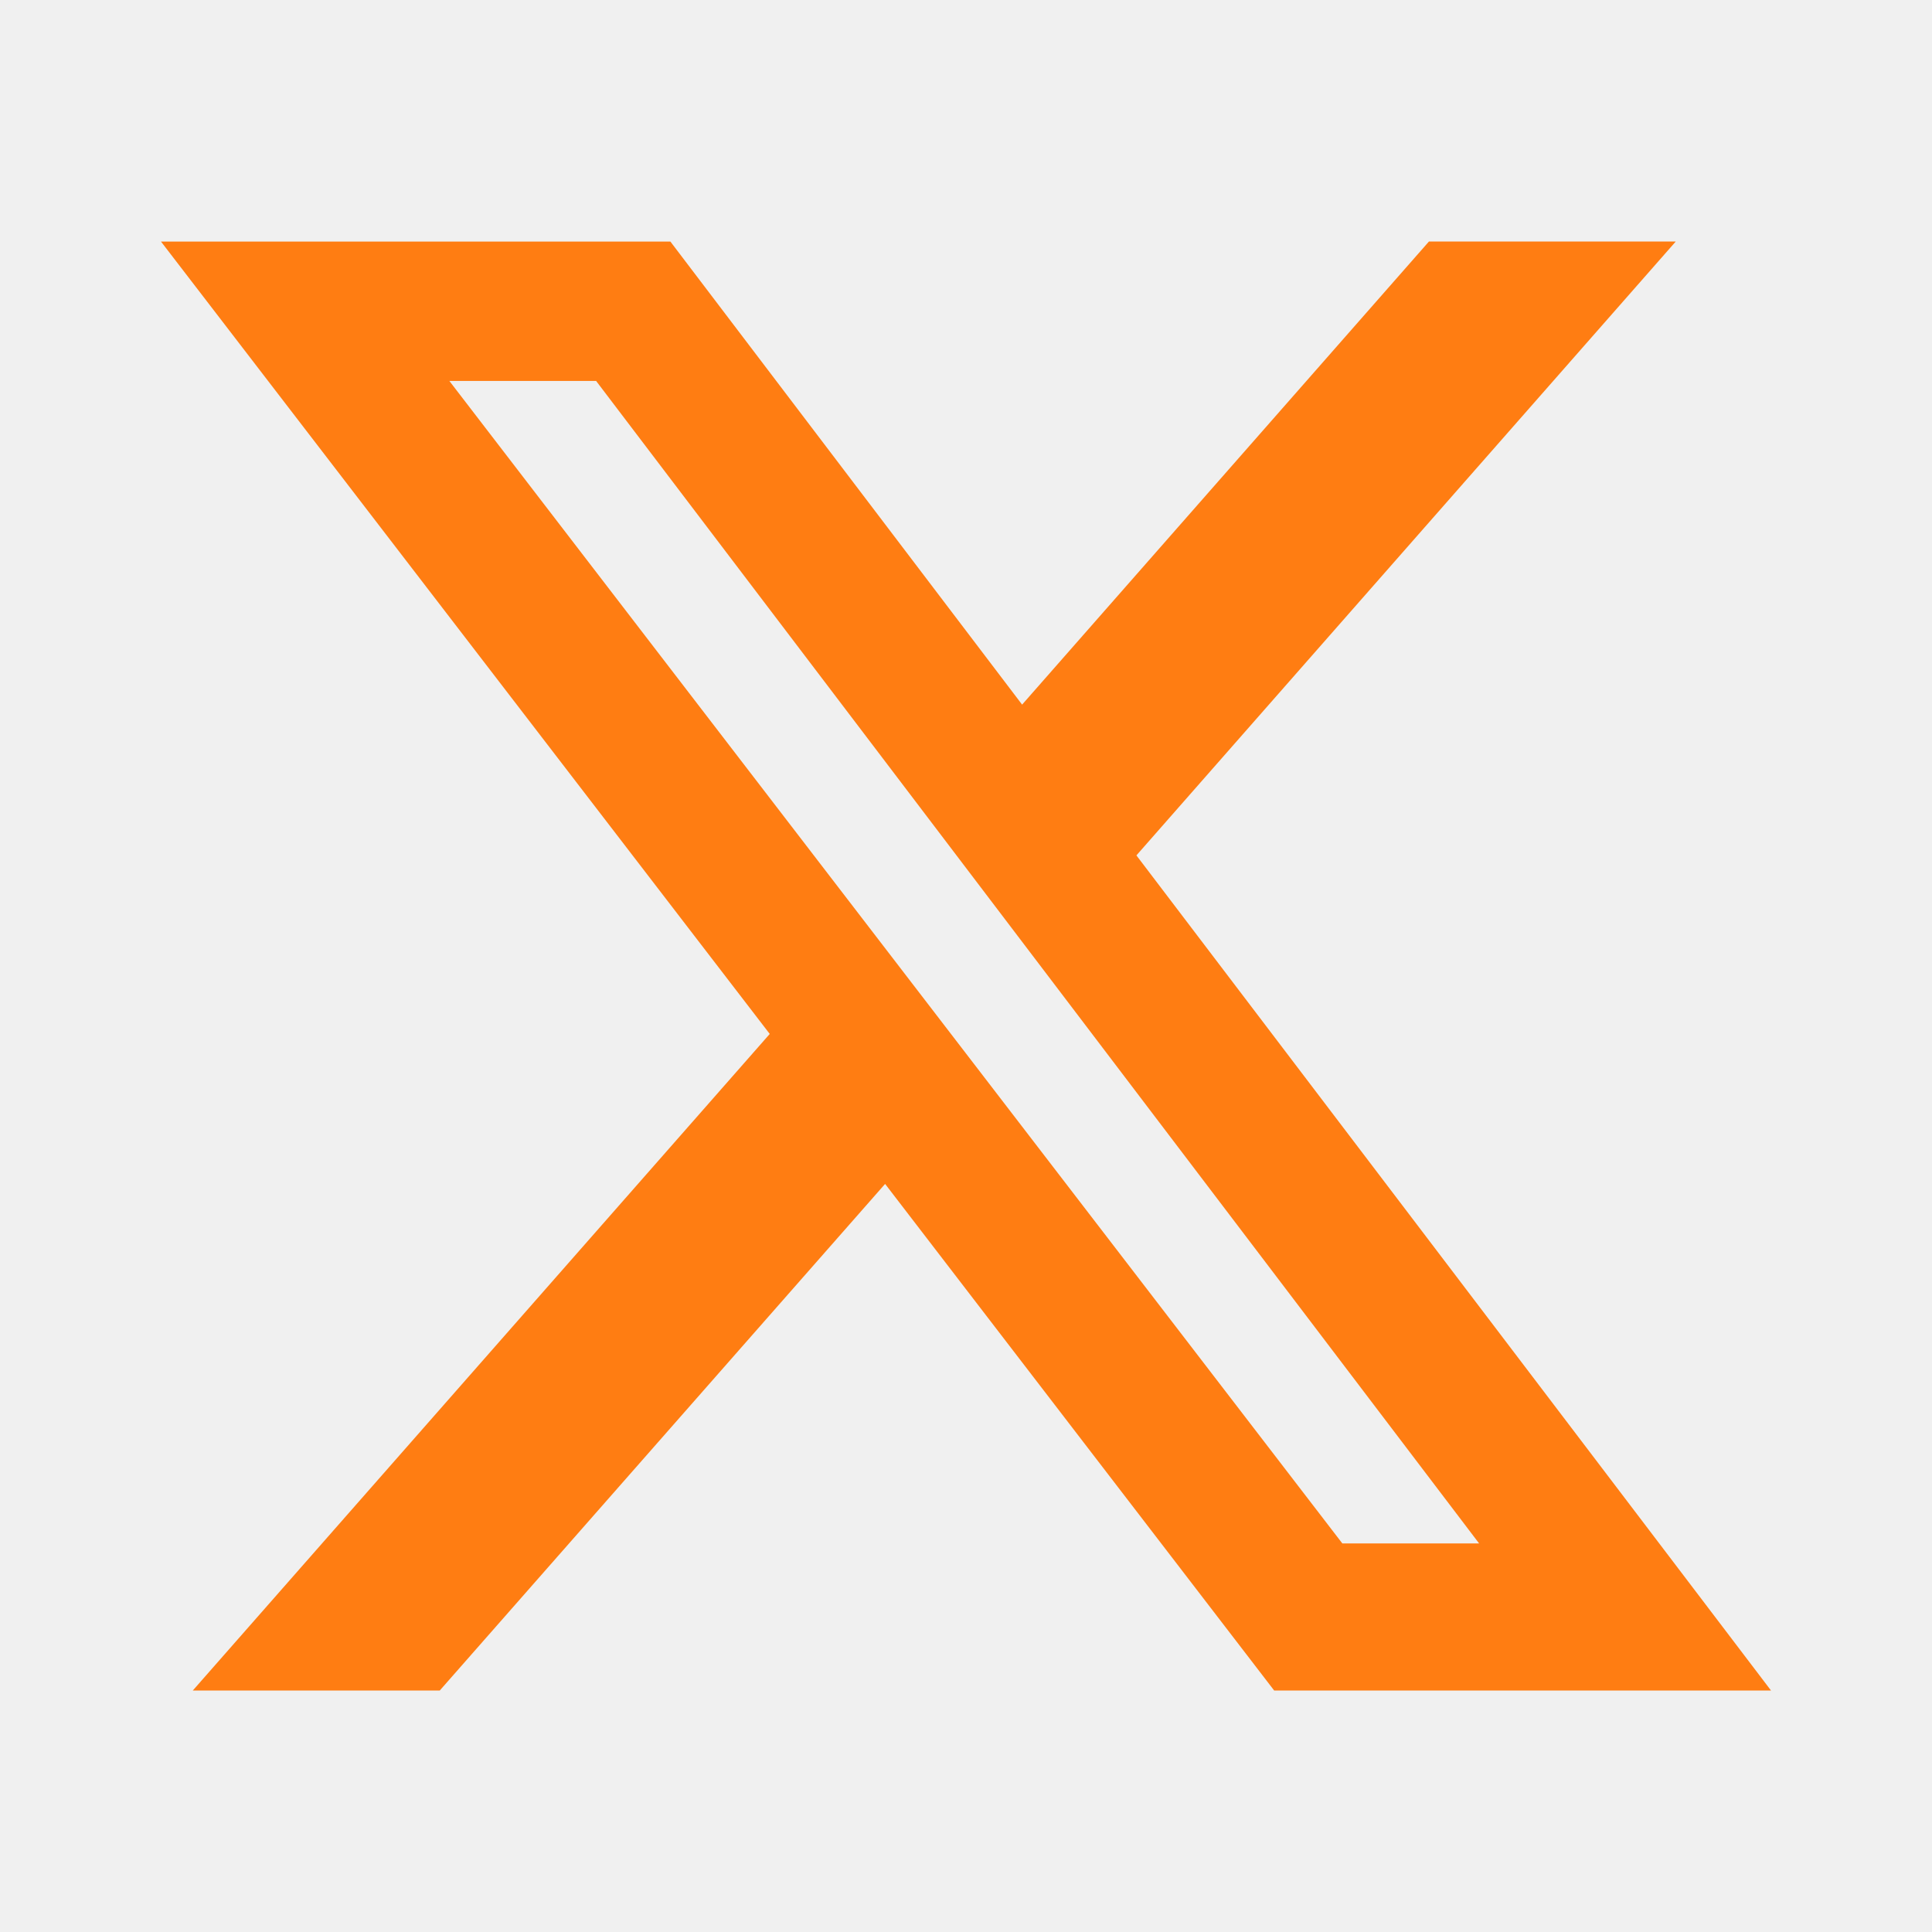
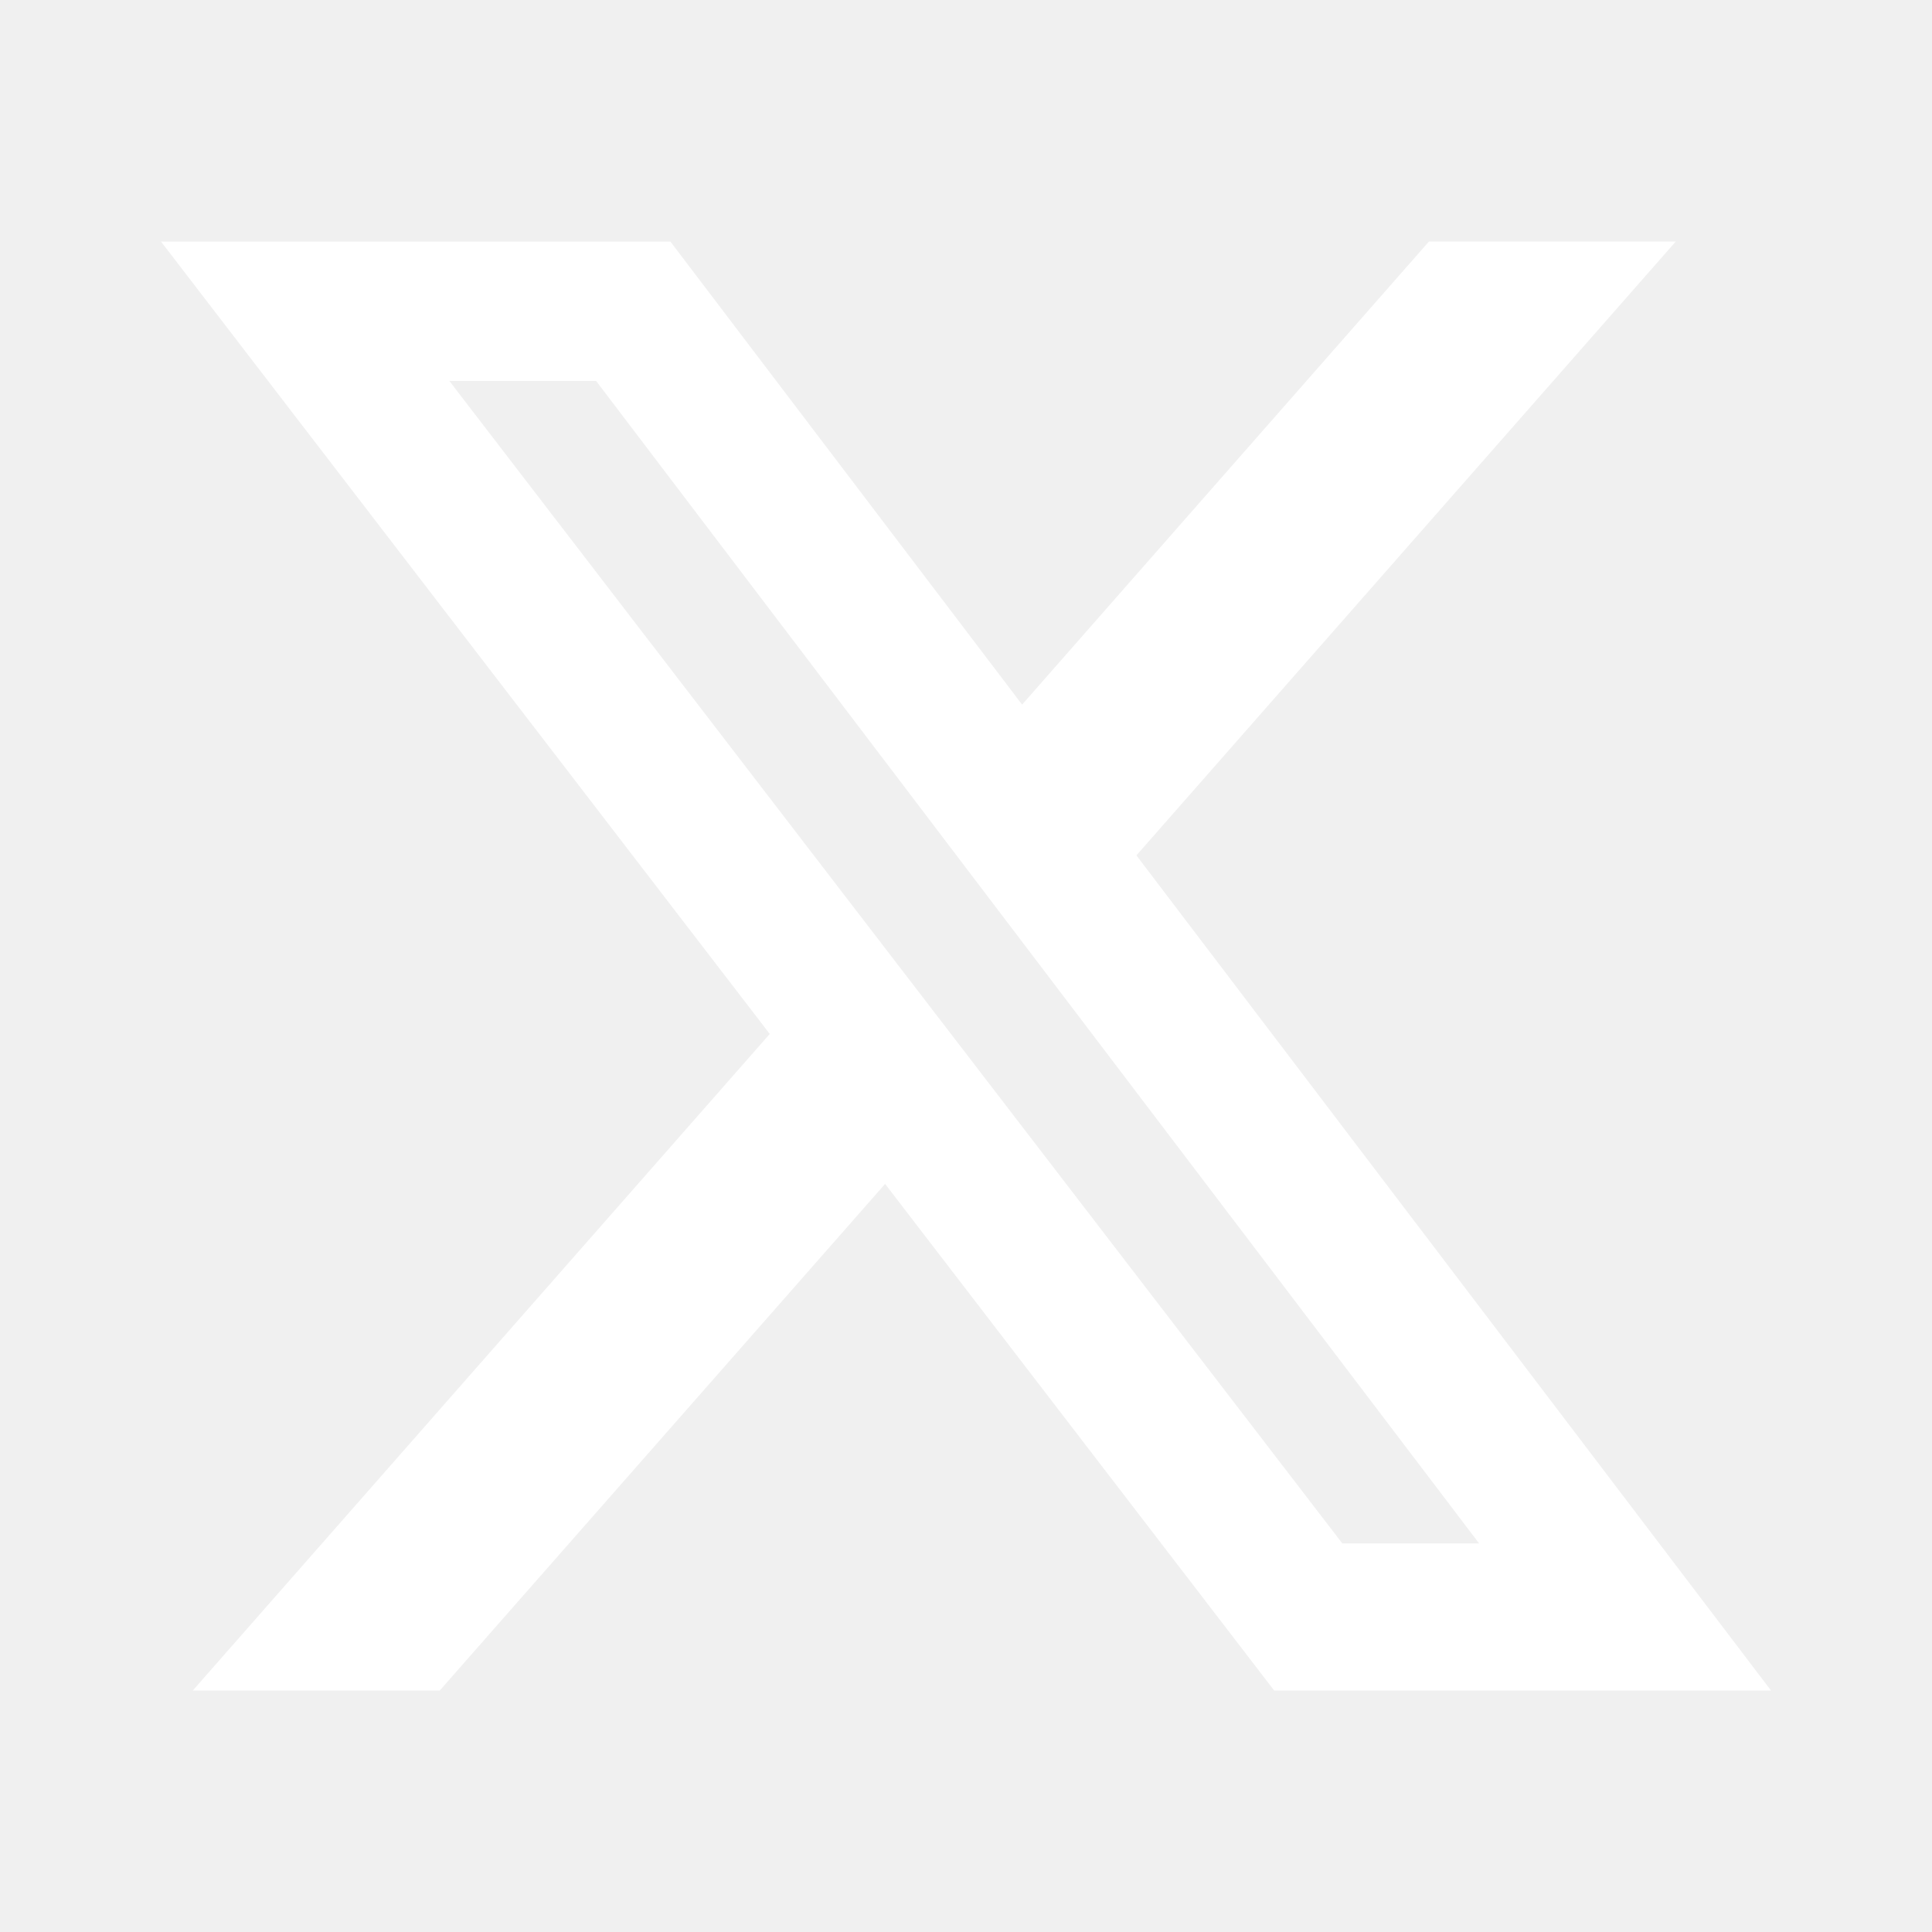
<svg xmlns="http://www.w3.org/2000/svg" width="24" height="24" viewBox="0 0 24 24" fill="none">
  <g id="simple-icons:x">
-     <path id="Vector" d="M17.751 3H20.817L14.117 10.626L22 21H15.828L10.995 14.707L5.463 21H2.395L9.562 12.844L2 3.001H8.328L12.697 8.753L17.751 3ZM16.675 19.173H18.374L7.405 4.732H5.582L16.675 19.173Z" fill="#FF7D12" />
+     <path id="Vector" d="M17.751 3H20.817L14.117 10.626L22 21H15.828L10.995 14.707L5.463 21H2.395L9.562 12.844L2 3.001H8.328L12.697 8.753L17.751 3ZM16.675 19.173H18.374L7.405 4.732H5.582L16.675 19.173Z" fill="white" />
  </g>
</svg>
